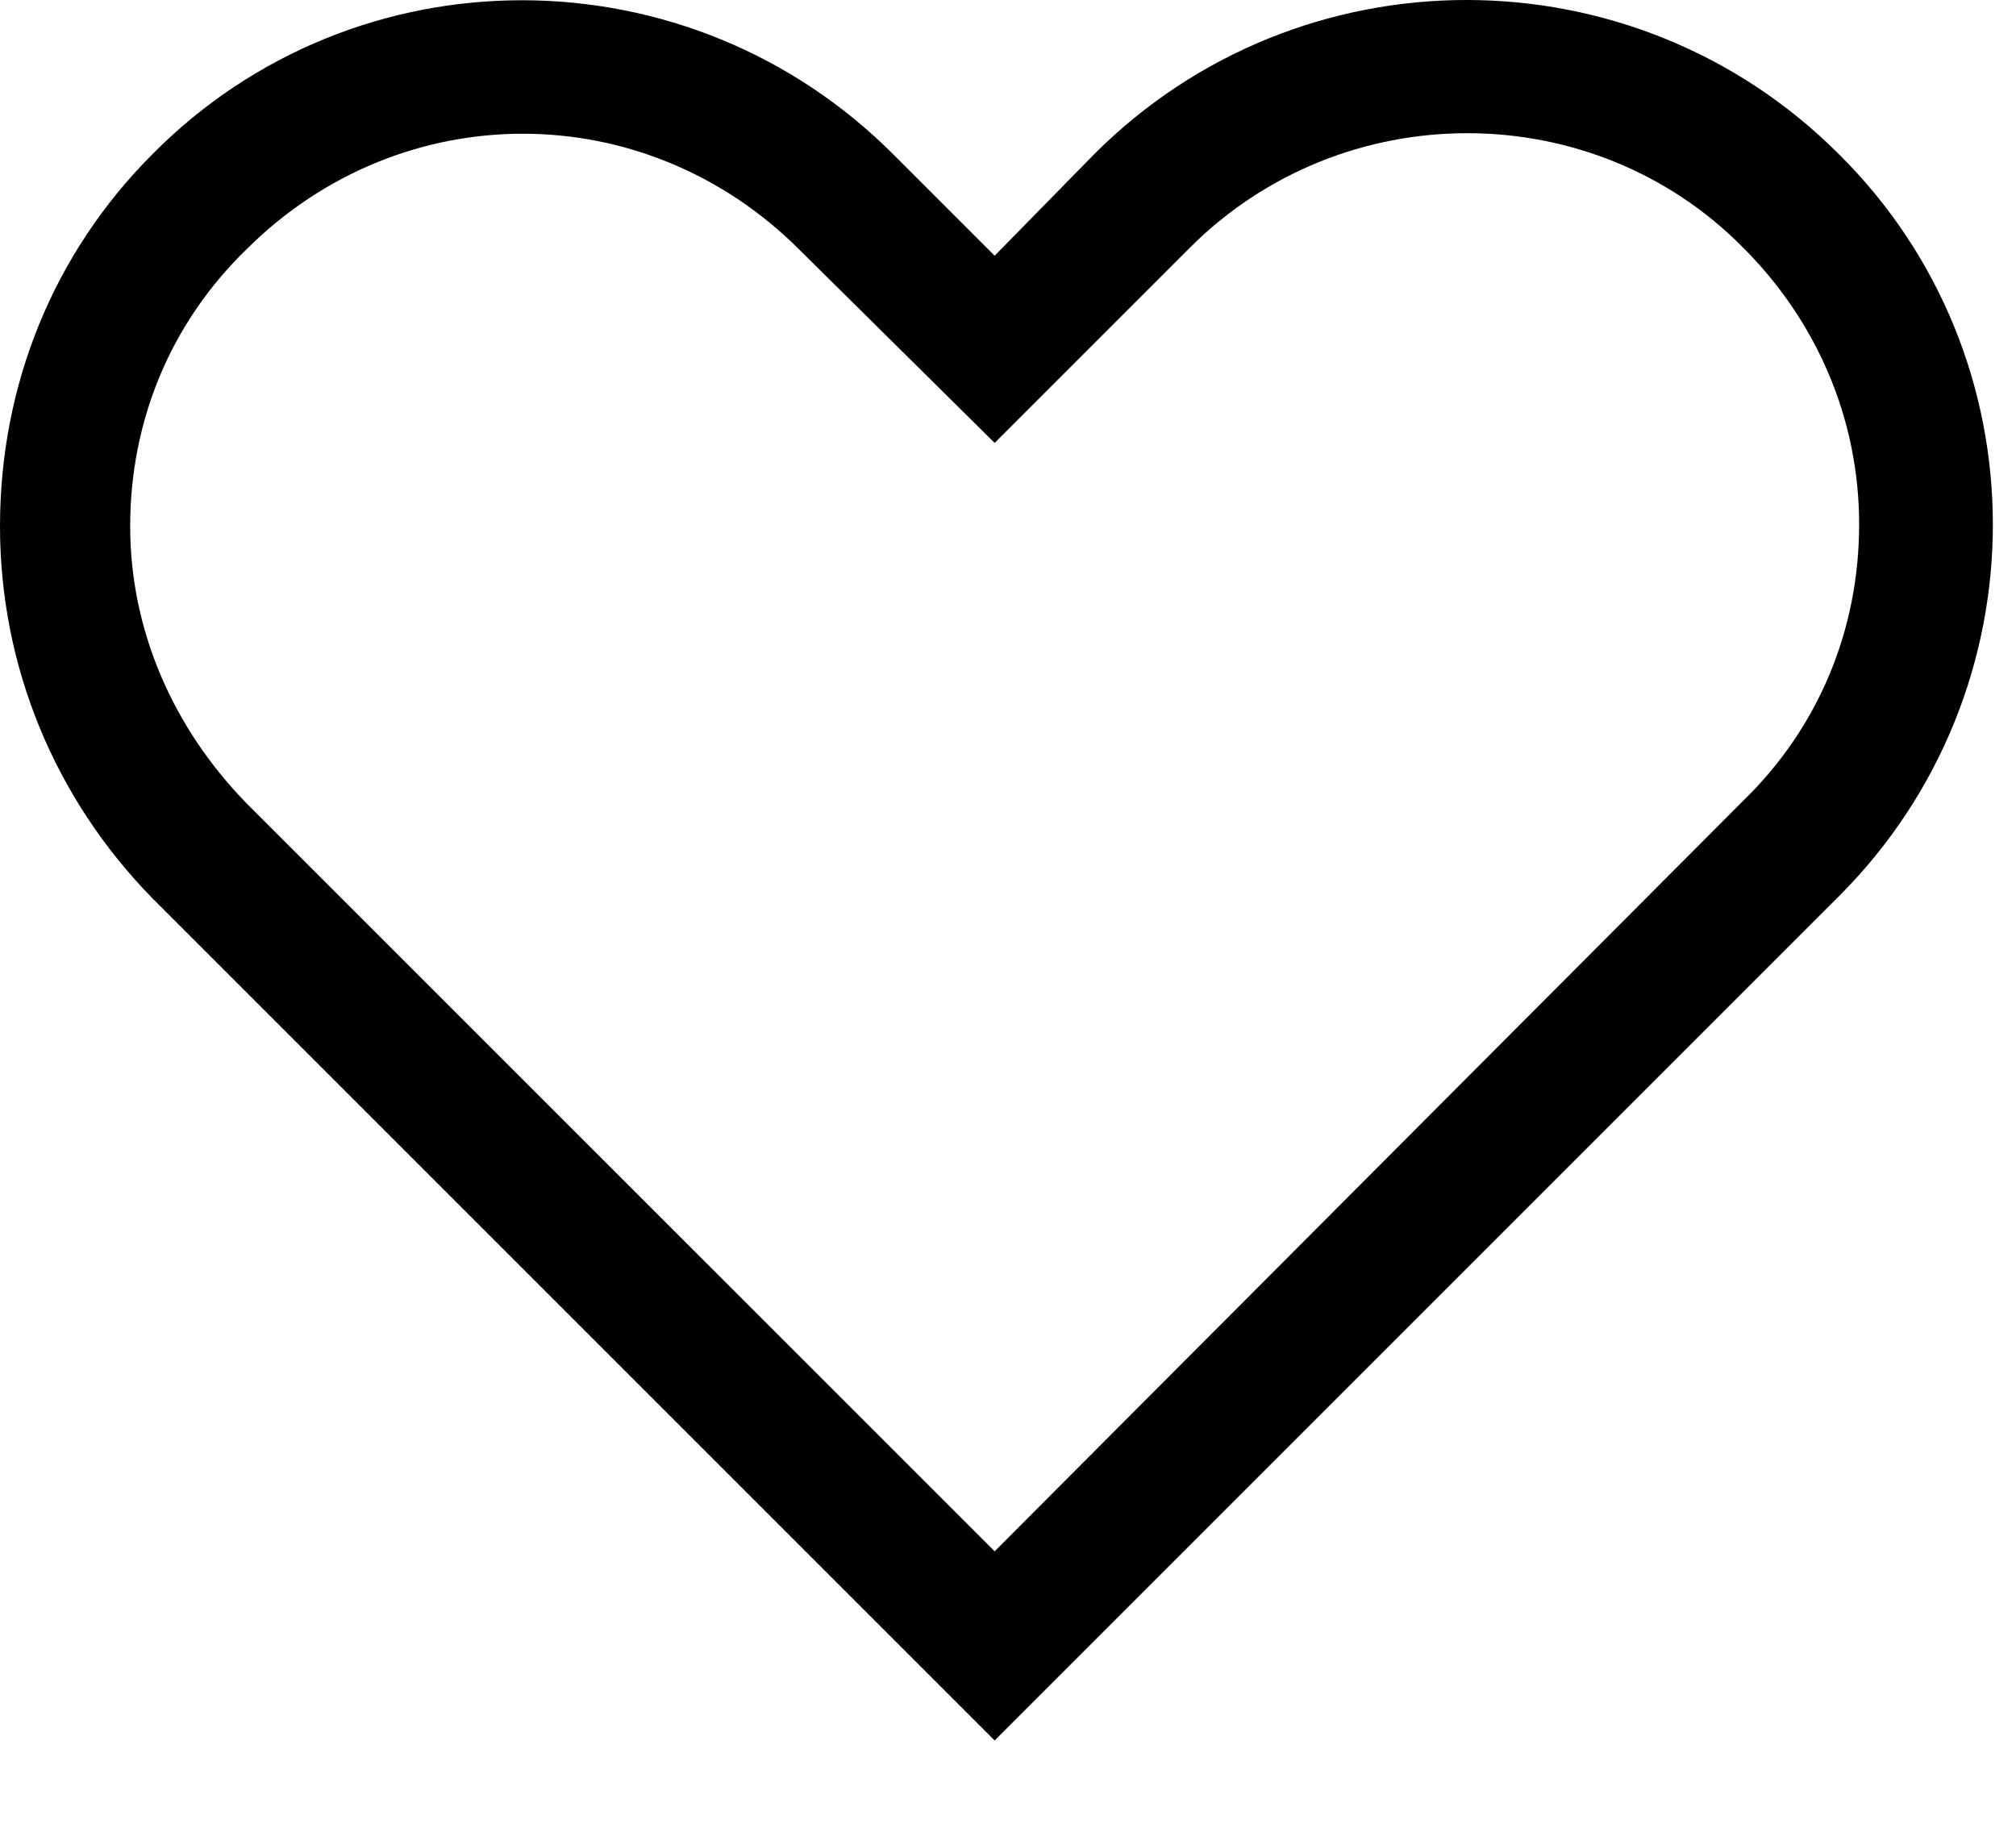
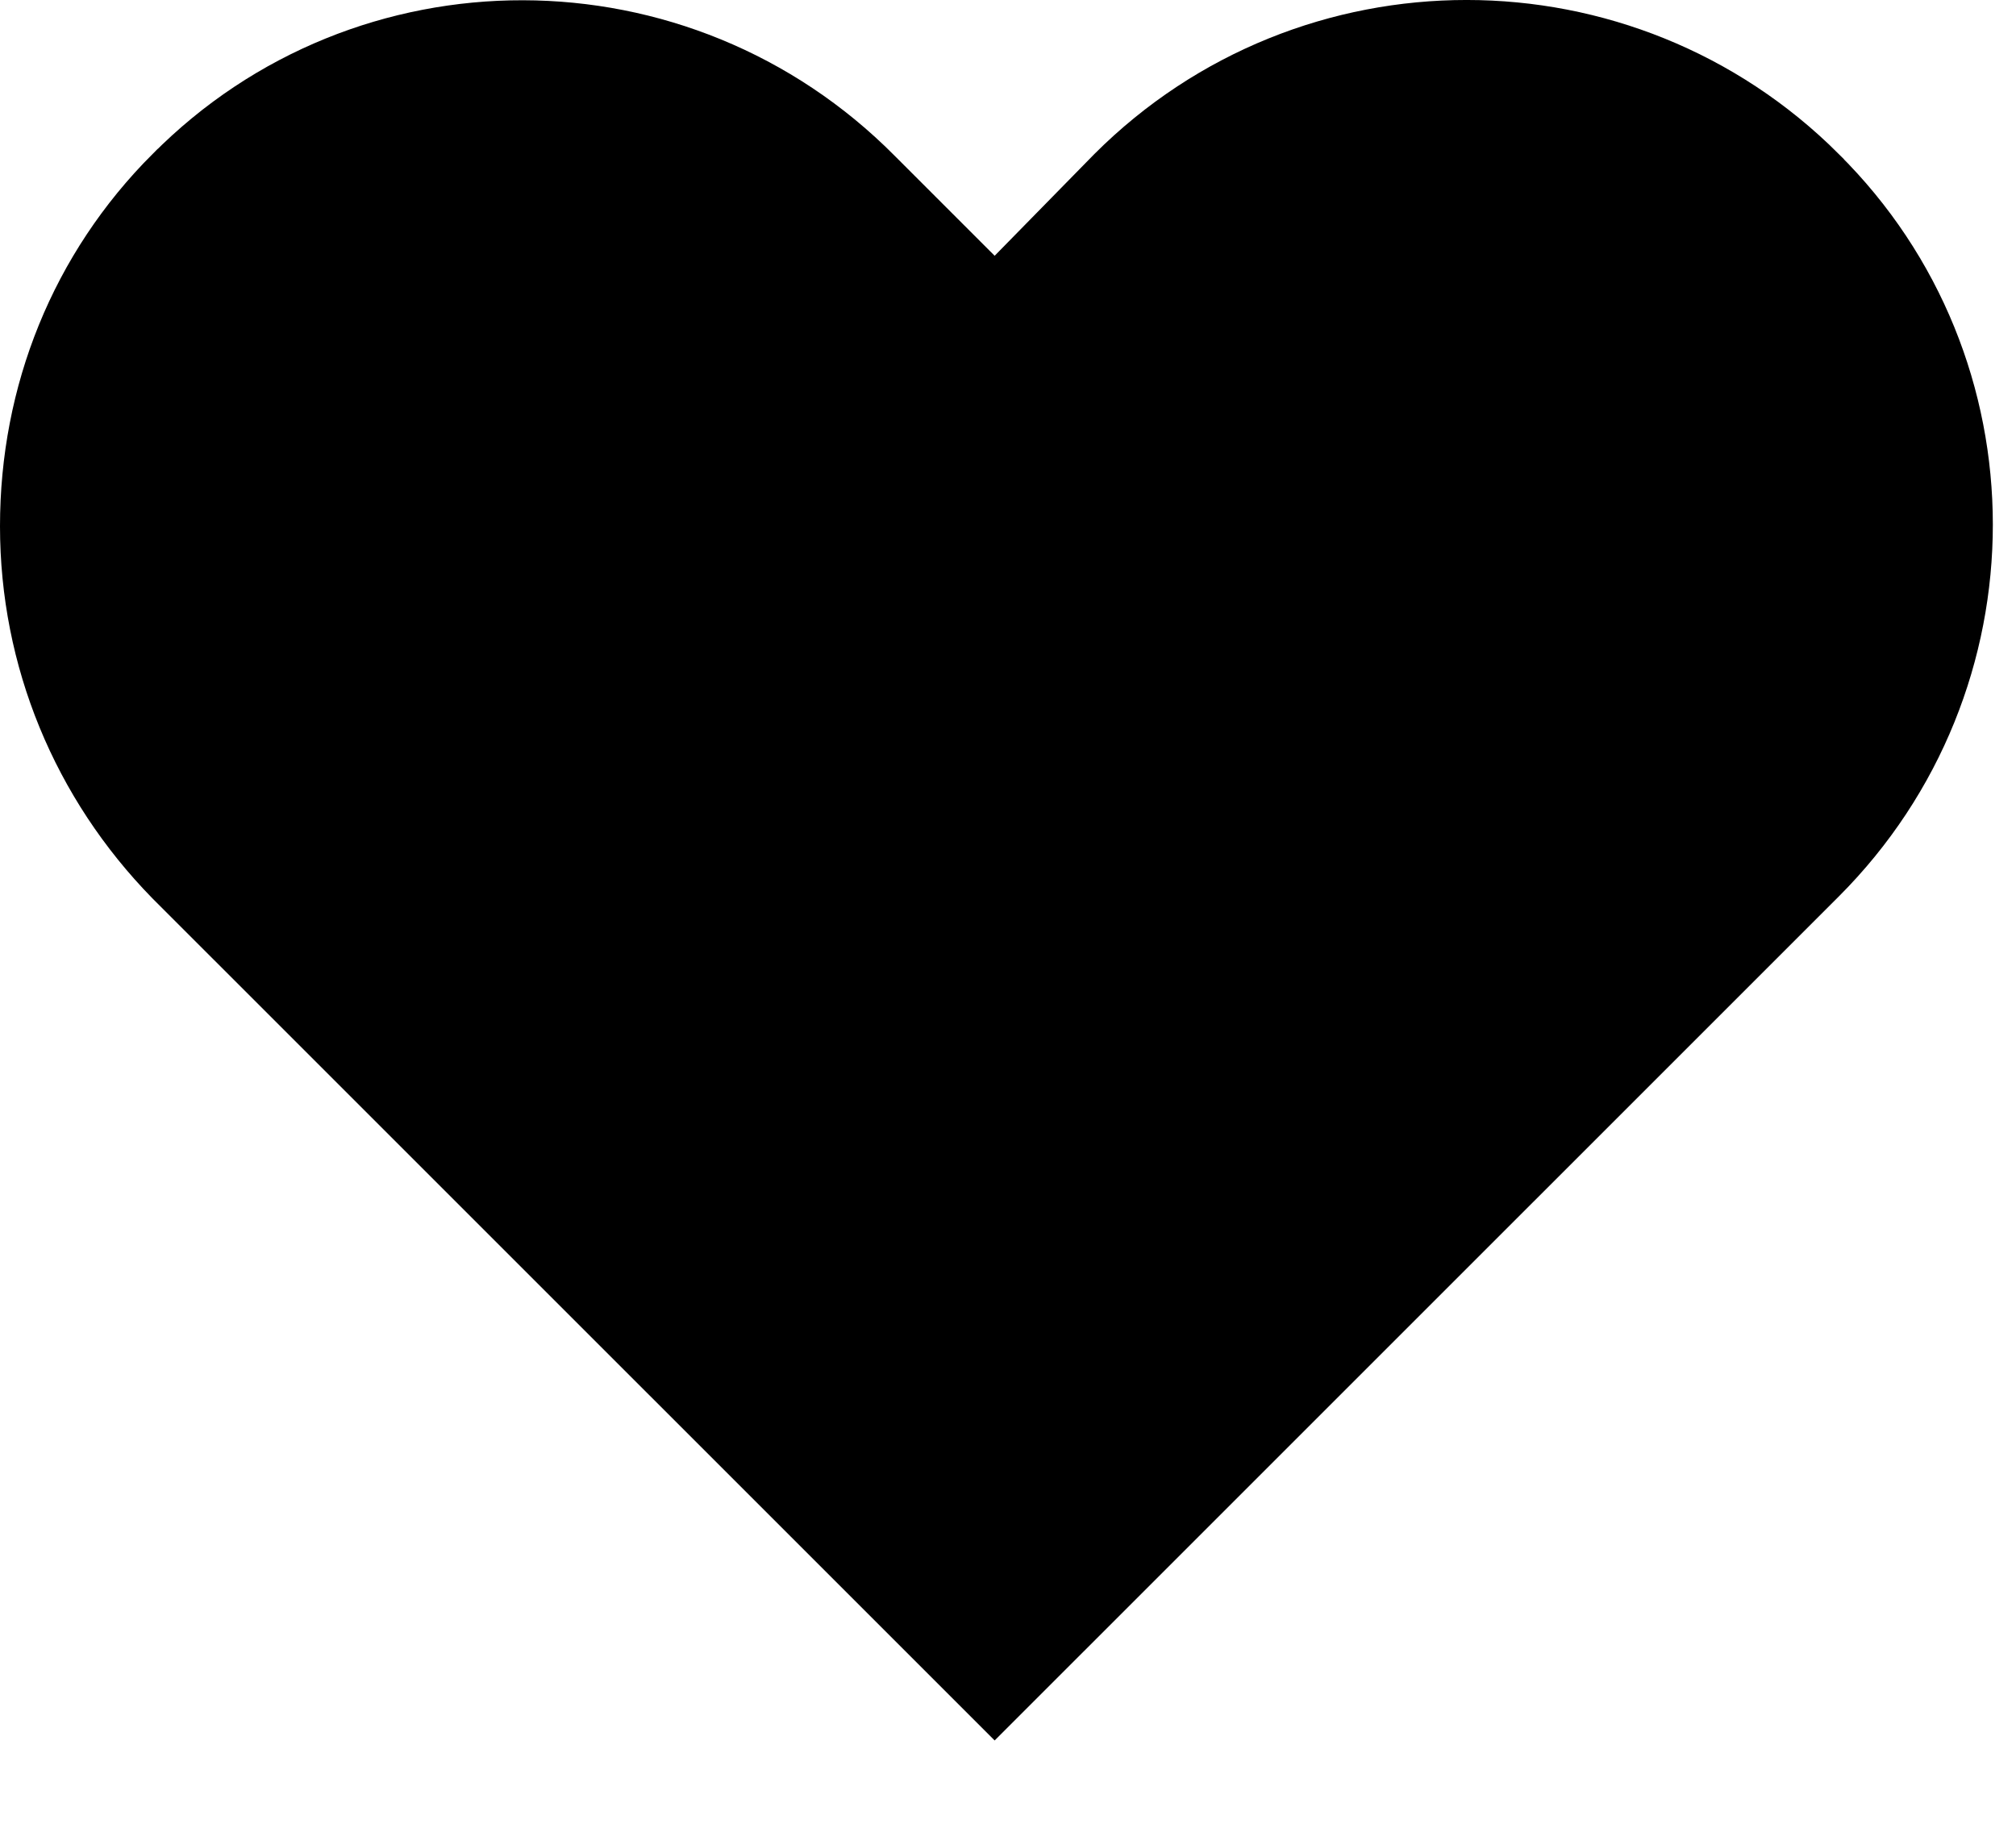
<svg xmlns="http://www.w3.org/2000/svg" width="21" height="19" viewBox="0 0 21 19" fill="none">
-   <path d="M19.154 9.338C21.294 7.198 21.294 3.724 19.154 1.605C17.014 -0.535 13.539 -0.535 11.399 1.605L10.361 2.664L9.323 1.626C7.183 -0.535 3.708 -0.535 1.589 1.605C0.551 2.643 0 4.02 0 5.482C0 6.944 0.572 8.321 1.589 9.359L10.361 18.131L19.154 9.338ZM1.356 5.482C1.356 4.38 1.78 3.363 2.564 2.601C3.369 1.796 4.407 1.393 5.445 1.393C6.484 1.393 7.522 1.796 8.327 2.601L10.361 4.614L12.395 2.58C13.984 0.99 16.59 0.99 18.158 2.58C18.921 3.342 19.366 4.359 19.366 5.461C19.366 6.563 18.942 7.58 18.158 8.342L10.361 16.16L2.564 8.364C1.801 7.58 1.356 6.563 1.356 5.482Z" fill="black" />
+   <path d="M18.624 2.135L18.626 2.138C20.468 3.962 20.472 6.959 18.624 8.808L10.361 17.07L2.122 8.832C1.242 7.932 0.75 6.744 0.75 5.482C0.75 4.213 1.226 3.028 2.119 2.135L2.119 2.135L2.122 2.133C3.945 0.291 6.941 0.287 8.79 2.154L8.79 2.154L8.792 2.156L9.831 3.195L10.366 3.73L10.897 3.189L11.932 2.133C13.779 0.288 16.777 0.289 18.624 2.135Z" fill="black" stroke="black" stroke-width="1.5" />
</svg>
